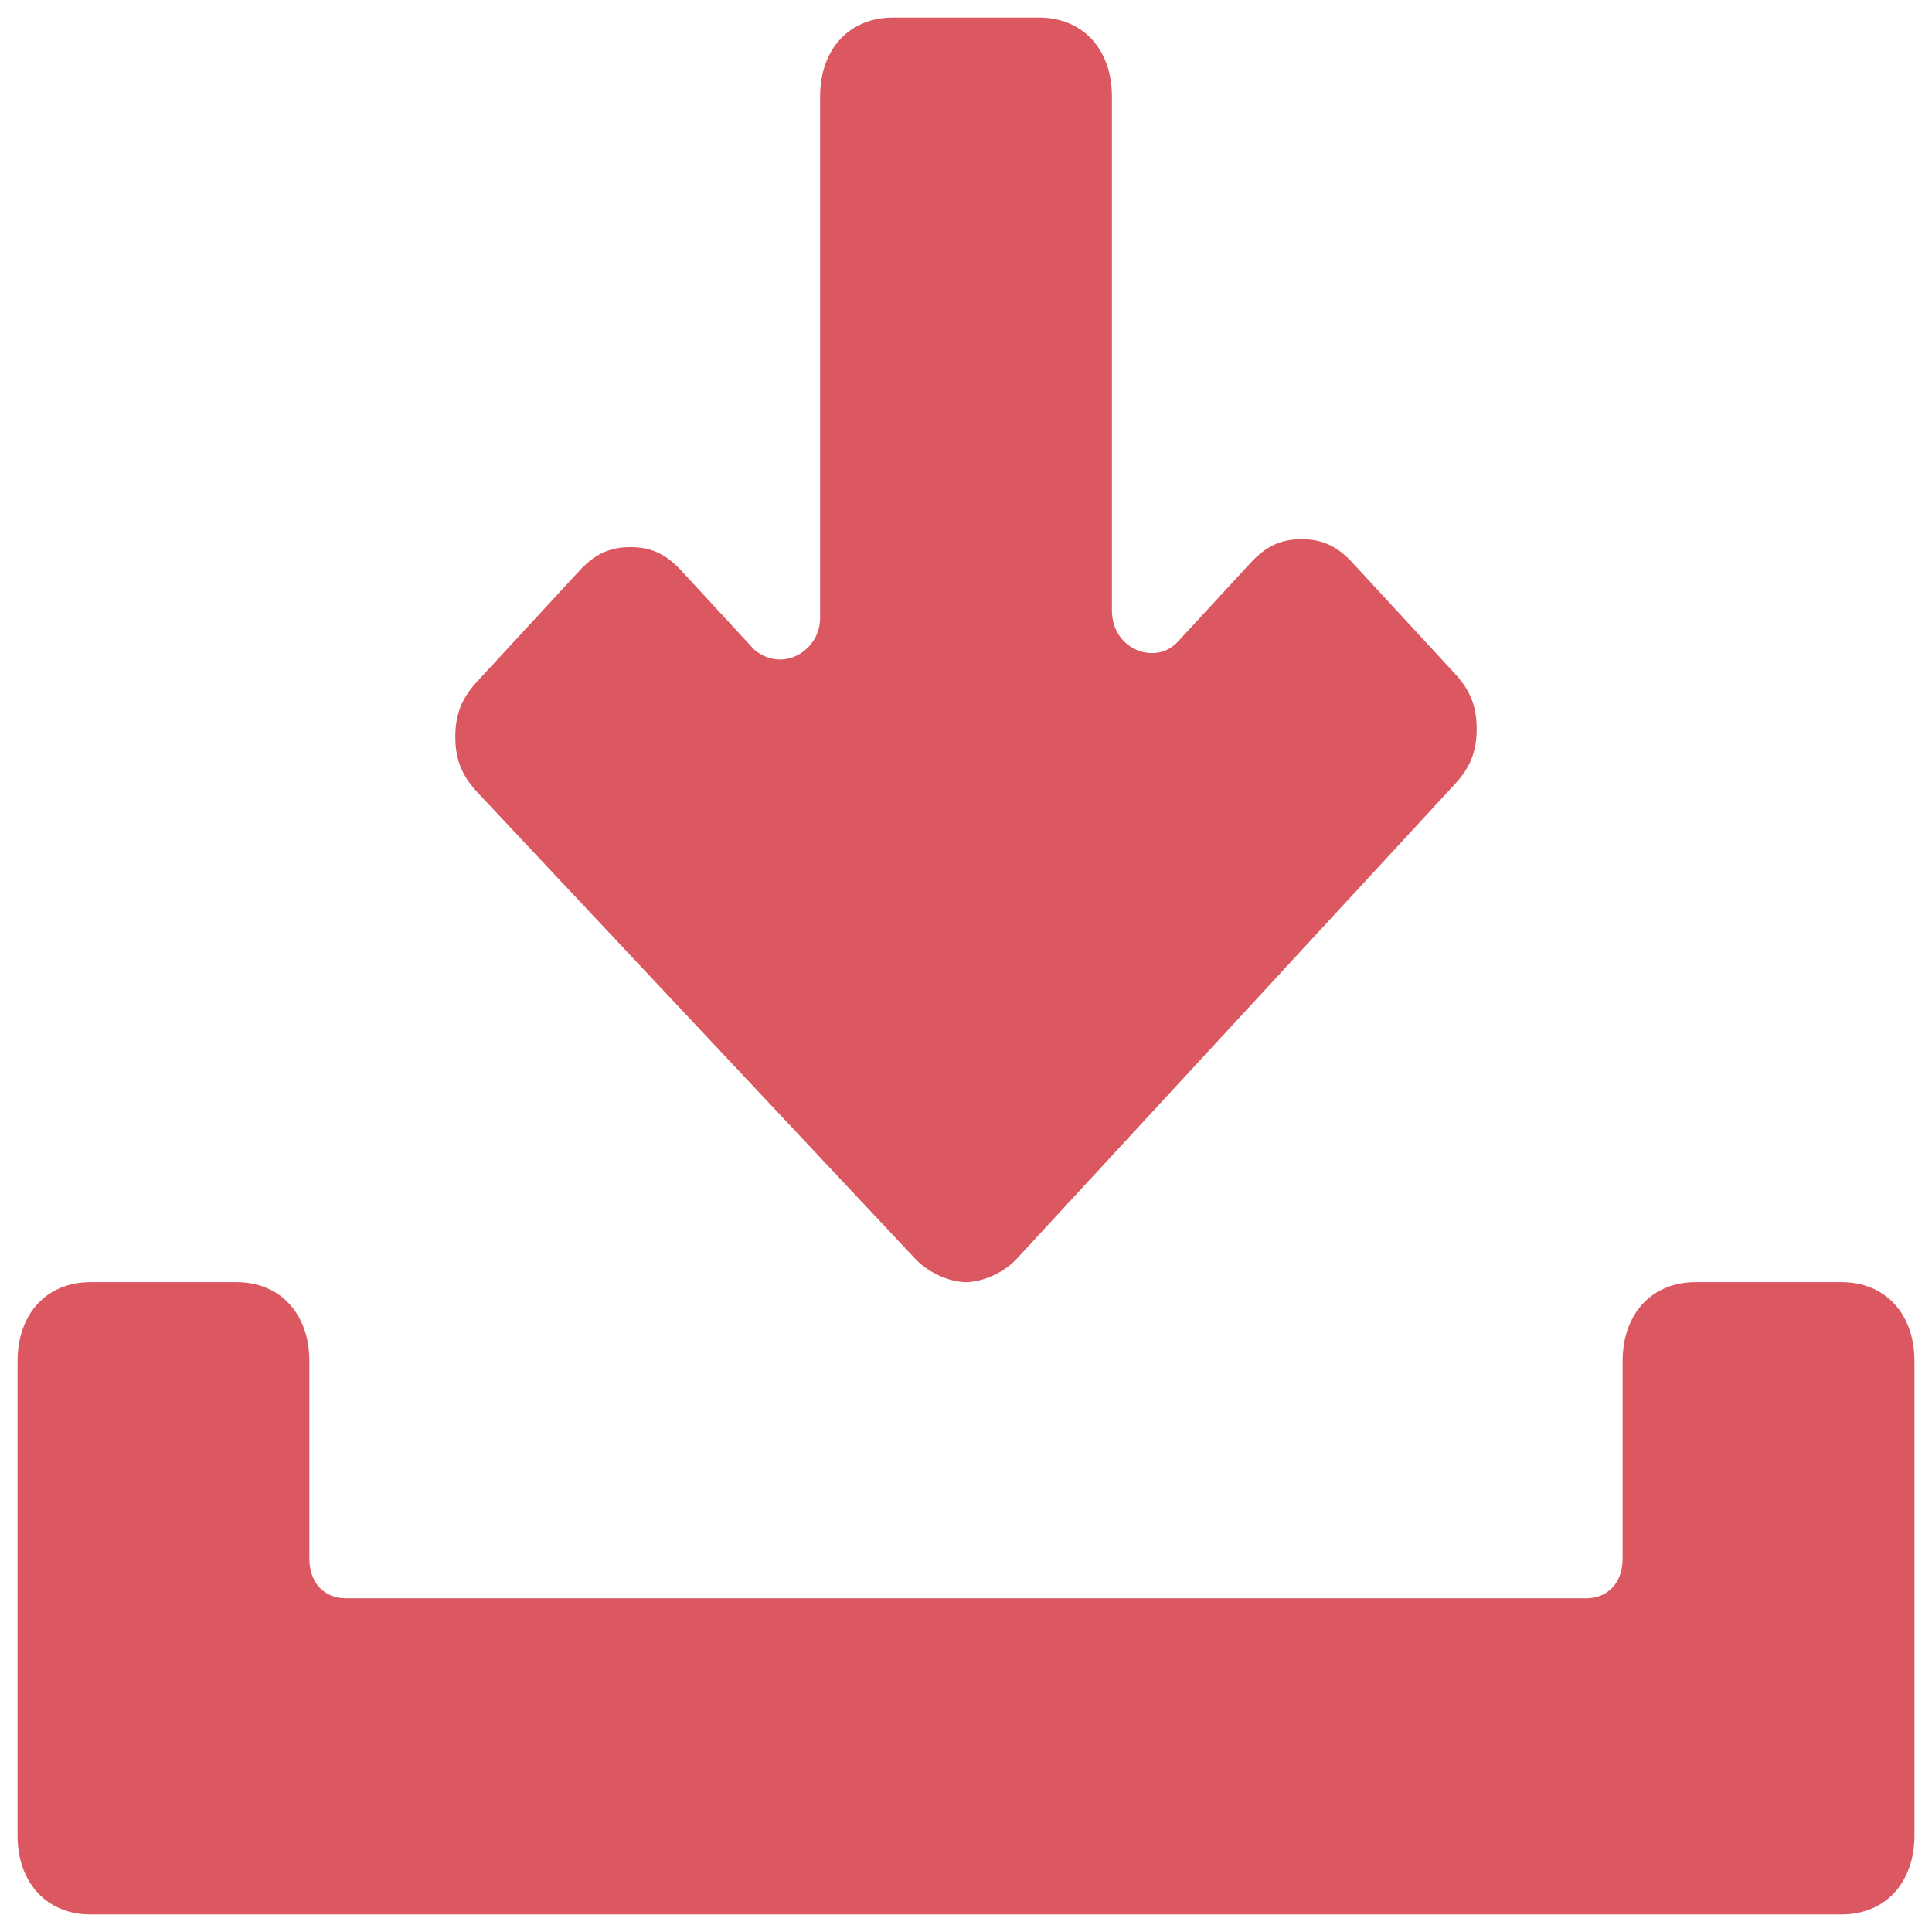
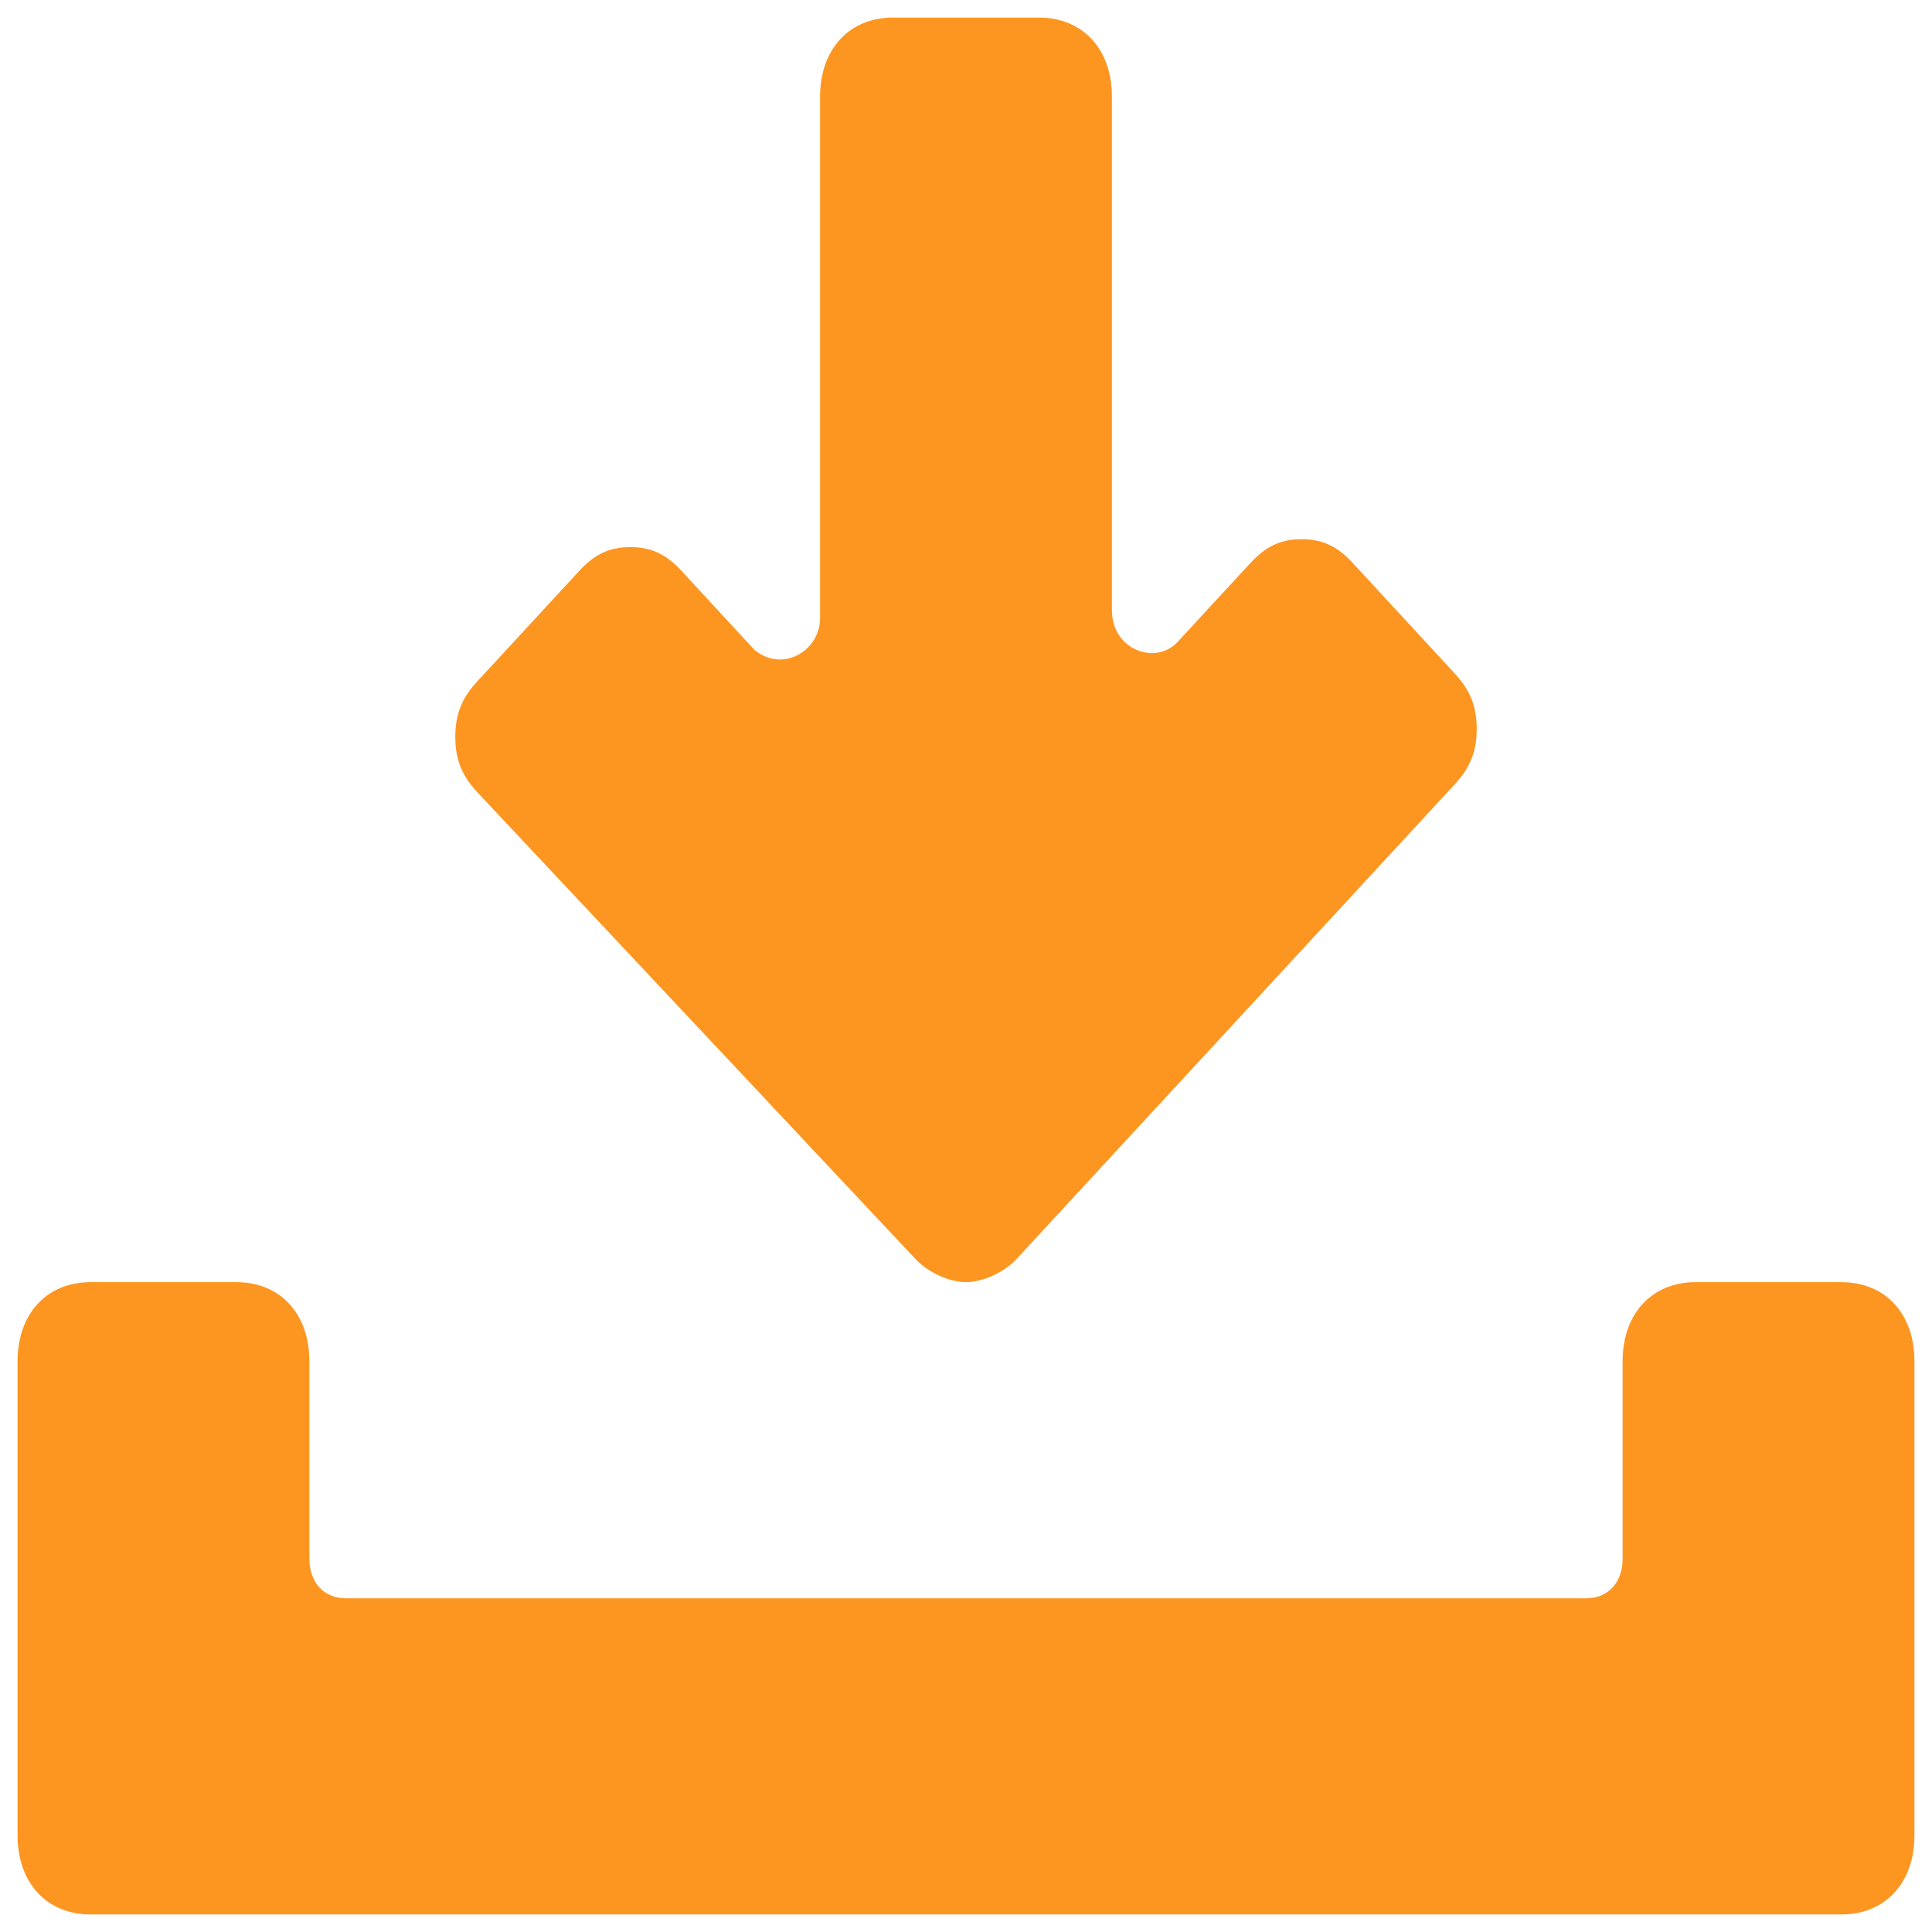
<svg xmlns="http://www.w3.org/2000/svg" version="1.1" viewBox="0 0 512 512" enable-background="new 0 0 26 26" id="svg8" width="512" height="512">
  <defs id="defs12" />
-   <g id="g6" transform="matrix(19.33449,0,0,20.9457,4.651682,-16.29405)" style="fill:#db5860;fill-opacity:1;stroke:none;stroke-width:0;stroke-miterlimit:4;stroke-dasharray:none">
-     <path d="m 25,17 h -2 c -0.6,0 -1,0.4 -1,1 v 2.5 C 22,20.8 21.8,21 21.5,21 H 4.5 C 4.2,21 4,20.8 4,20.5 V 18 C 4,17.4 3.6,17 3,17 H 1 c -0.6,0 -1,0.4 -1,1 v 6 c 0,0.6 0.4,1 1,1 h 24 c 0.6,0 1,-0.4 1,-1 v -6 c 0,-0.6 -0.4,-1 -1,-1 z" id="path2" style="fill:#db5860;fill-opacity:1;stroke:none;stroke-width:0;stroke-miterlimit:4;stroke-dasharray:none" />
-     <path d="m 12.3,16.7 c 0.2,0.2 0.5,0.3 0.7,0.3 0.2,0 0.5,-0.1 0.7,-0.3 l 6,-6 C 19.9,10.5 20,10.3 20,10 20,9.7 19.9,9.5 19.7,9.3 L 18.3,7.9 C 18.1,7.7 17.9,7.6 17.6,7.6 c -0.3,0 -0.5,0.1 -0.7,0.3 l -1,1 C 15.6,9.2 15,9 15,8.5 V 2 C 15,1.4 14.6,1 14,1 H 12 C 11.4,1 11,1.4 11,2 V 8.6 C 11,9 10.5,9.3 10.1,9 L 9.1,8 C 8.9,7.8 8.7,7.7 8.4,7.7 8.1,7.7 7.9,7.8 7.7,8 L 6.3,9.4 C 6.1,9.6 6,9.8 6,10.1 c 0,0.3 0.1,0.5 0.3,0.7 z" id="path4" style="fill:#db5860;fill-opacity:1;stroke:none;stroke-width:0;stroke-miterlimit:4;stroke-dasharray:none" />
+   <g id="g6" transform="matrix(19.33449,0,0,20.9457,4.651682,-16.29405)" style="fill:#fd9621;fill-opacity:1;stroke:none;stroke-width:0;stroke-miterlimit:4;stroke-dasharray:none">
+     <path d="m 25,17 h -2 c -0.6,0 -1,0.4 -1,1 v 2.5 C 22,20.8 21.8,21 21.5,21 H 4.5 C 4.2,21 4,20.8 4,20.5 V 18 C 4,17.4 3.6,17 3,17 H 1 c -0.6,0 -1,0.4 -1,1 v 6 c 0,0.6 0.4,1 1,1 h 24 c 0.6,0 1,-0.4 1,-1 v -6 c 0,-0.6 -0.4,-1 -1,-1 z" id="path2" style="fill:#fd9621;fill-opacity:1;stroke:none;stroke-width:0;stroke-miterlimit:4;stroke-dasharray:none" />
+     <path d="m 12.3,16.7 c 0.2,0.2 0.5,0.3 0.7,0.3 0.2,0 0.5,-0.1 0.7,-0.3 l 6,-6 C 19.9,10.5 20,10.3 20,10 20,9.7 19.9,9.5 19.7,9.3 L 18.3,7.9 C 18.1,7.7 17.9,7.6 17.6,7.6 c -0.3,0 -0.5,0.1 -0.7,0.3 l -1,1 C 15.6,9.2 15,9 15,8.5 V 2 C 15,1.4 14.6,1 14,1 H 12 C 11.4,1 11,1.4 11,2 V 8.6 C 11,9 10.5,9.3 10.1,9 L 9.1,8 C 8.9,7.8 8.7,7.7 8.4,7.7 8.1,7.7 7.9,7.8 7.7,8 L 6.3,9.4 C 6.1,9.6 6,9.8 6,10.1 c 0,0.3 0.1,0.5 0.3,0.7 z" id="path4" style="fill:#fd9621;fill-opacity:1;stroke:none;stroke-width:0;stroke-miterlimit:4;stroke-dasharray:none" />
  </g>
</svg>
